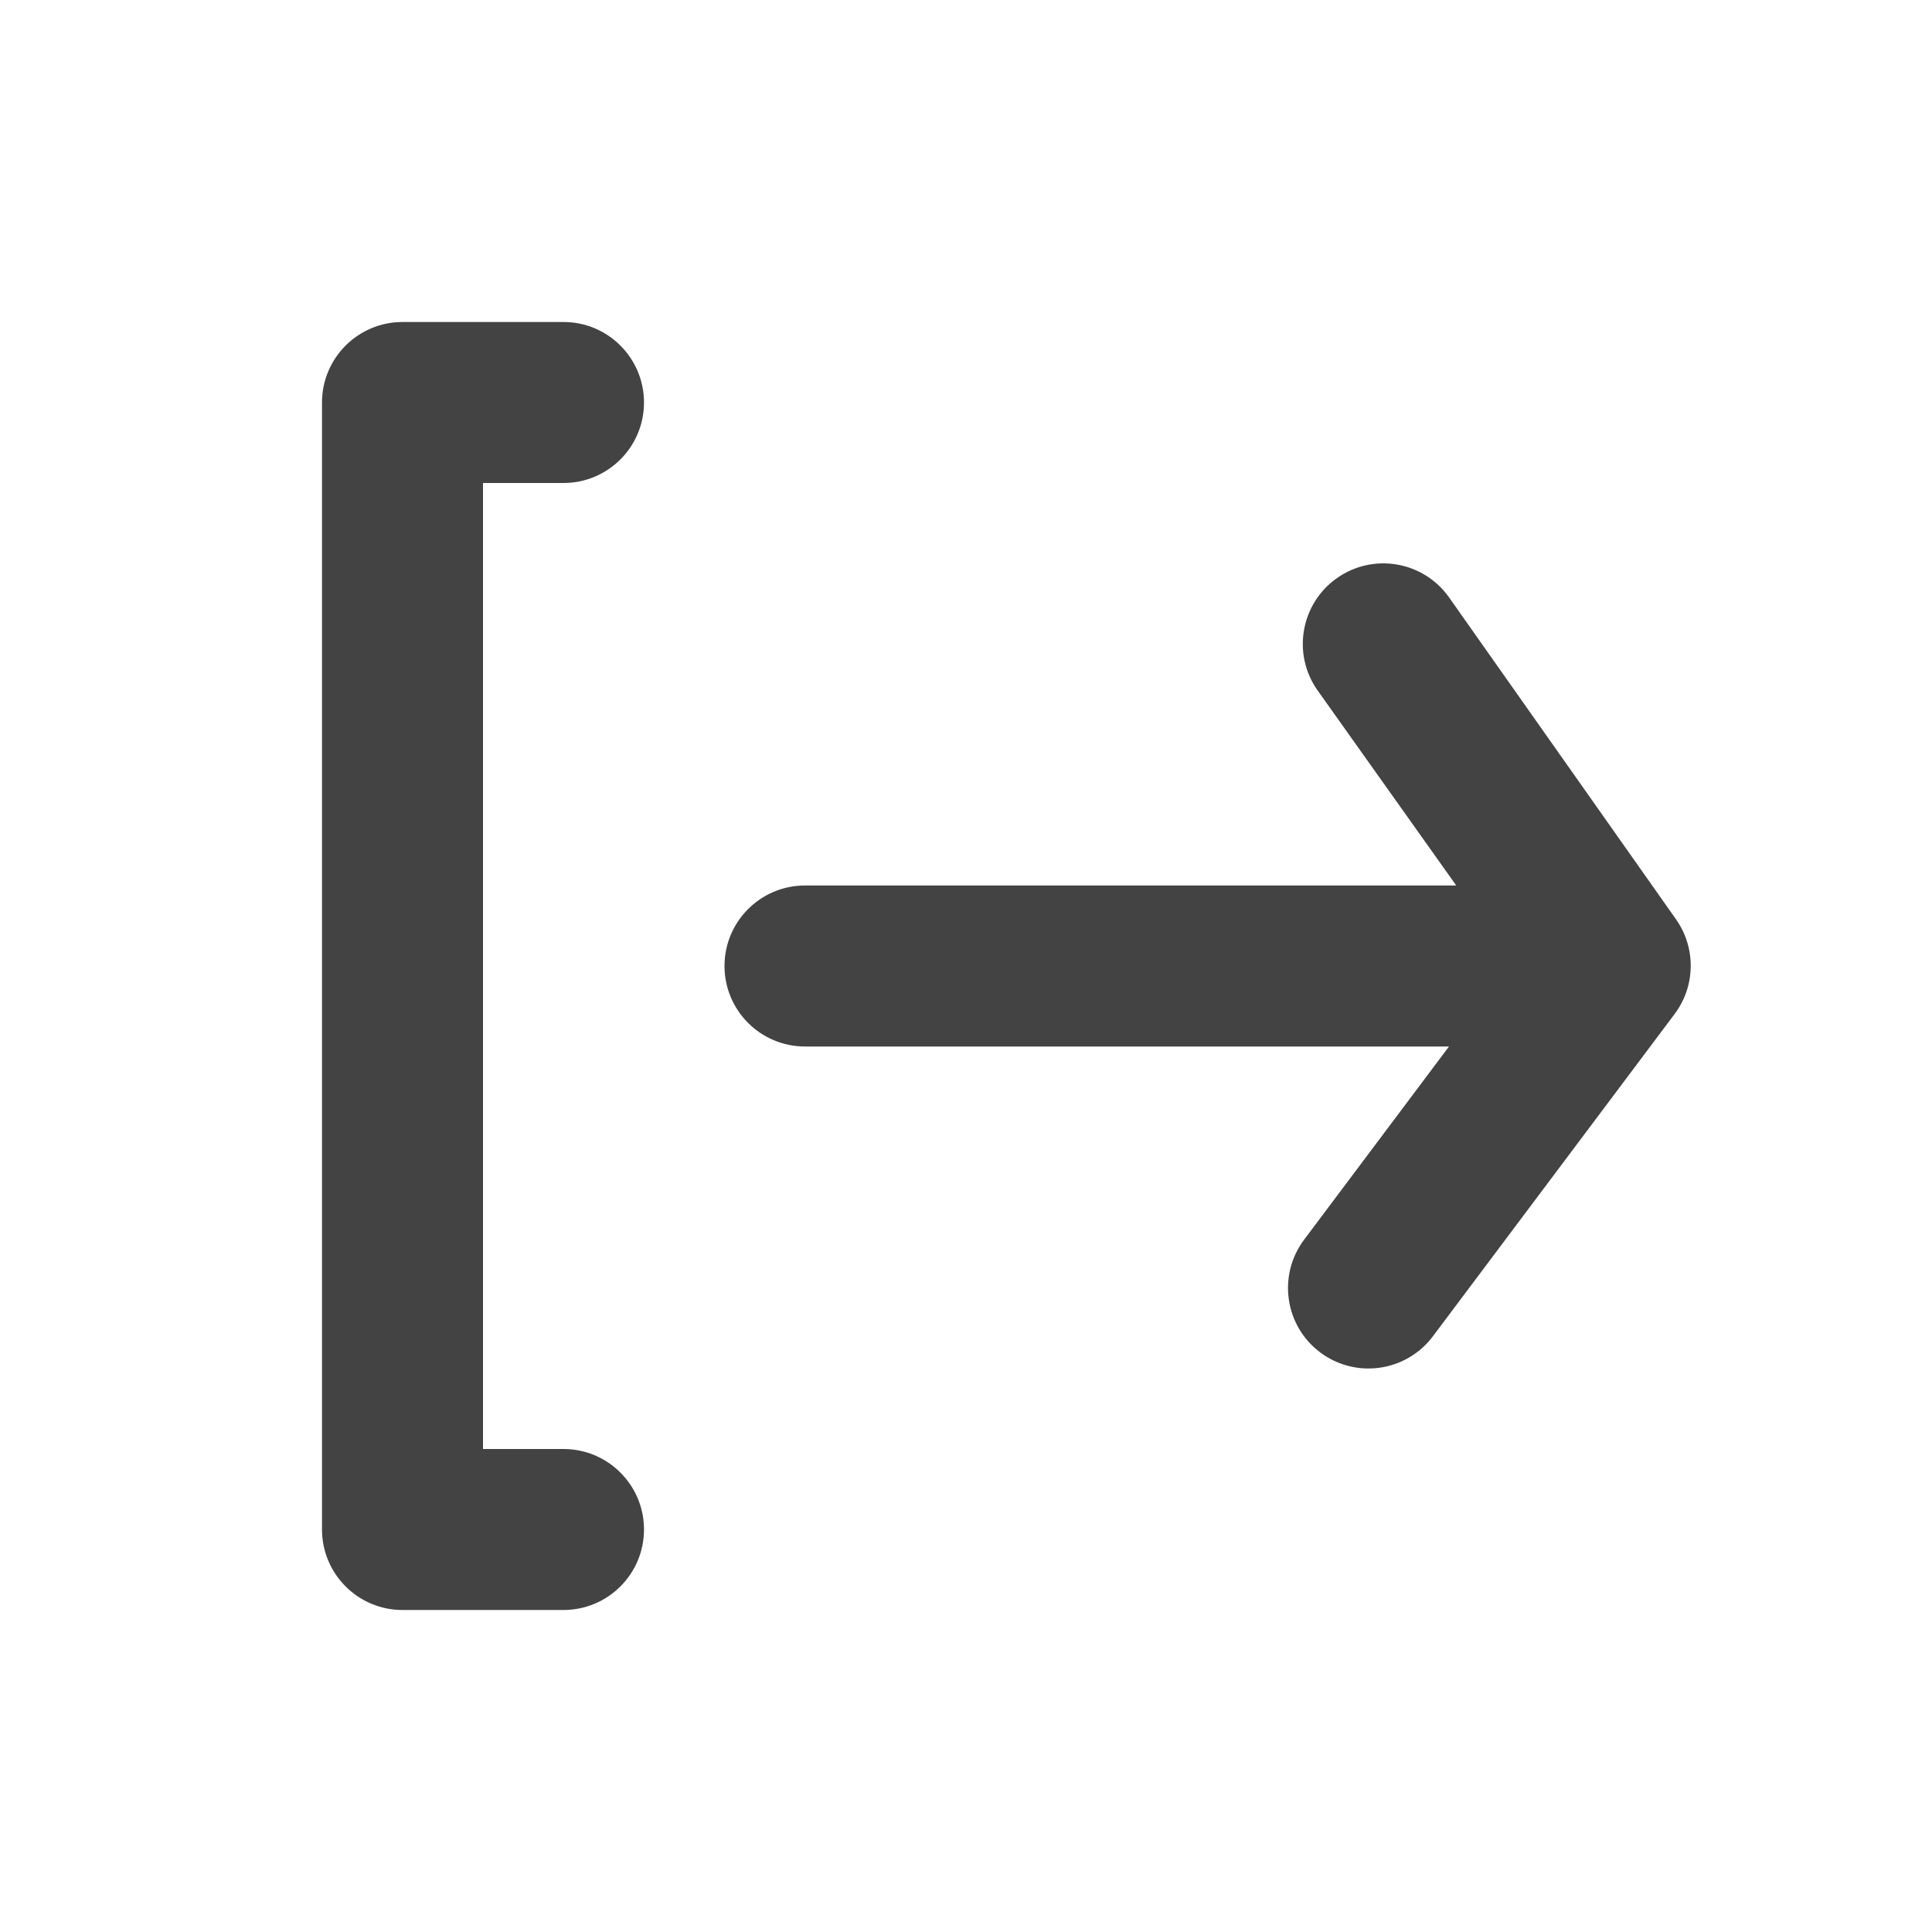
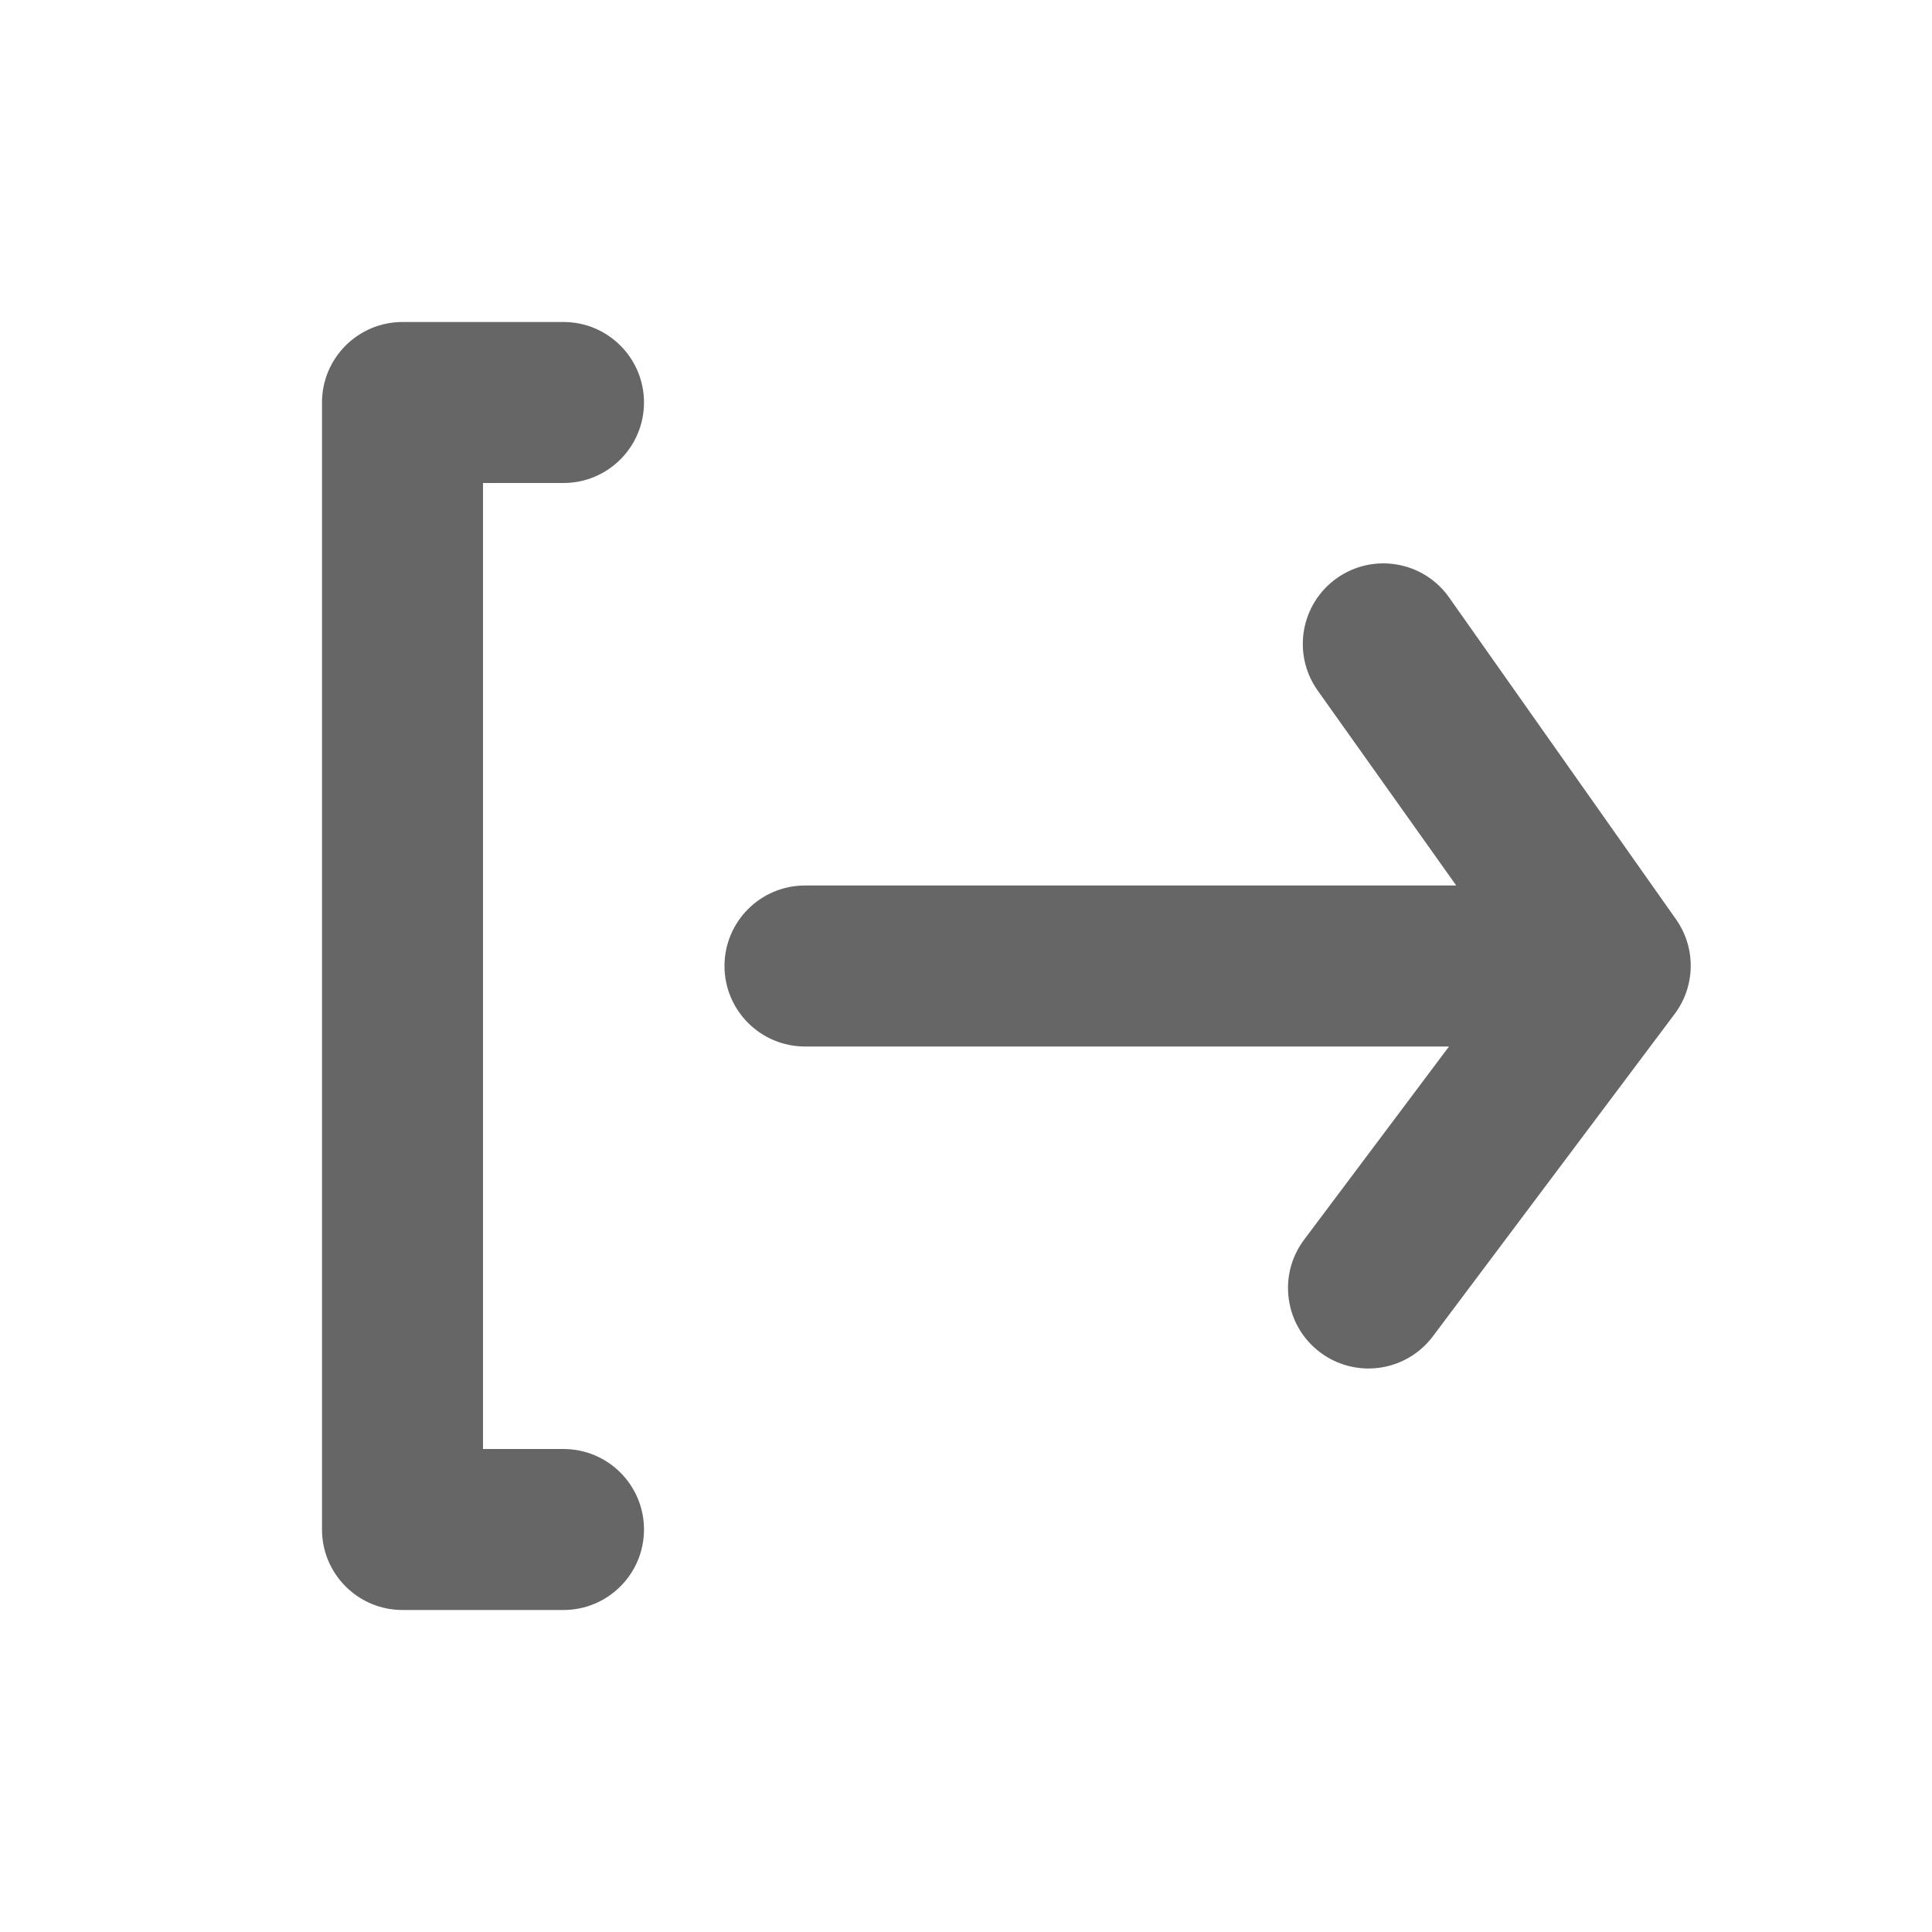
<svg xmlns="http://www.w3.org/2000/svg" version="1.1" viewBox="0 0 24 24">
-   <g fill="#434343">
+   <g fill="#666">
    <path opacity="0" d="M0,0h24v24h-24Z" transform="matrix(6.12323e-17,1,-1,6.12323e-17,24,-7.34788e-16)" />
    <path d="M7,6h-4.37114e-08c0.552,2.41411e-08 1,-0.448 1,-1c2.41411e-08,-0.552 -0.448,-1 -1,-1h-2l-4.37114e-08,1.77636e-15c-0.552,2.41411e-08 -1,0.448 -1,1c0,0 0,0 0,0v14l1.15463e-14,1.50996e-07c8.33927e-08,0.552 0.448,1 1,1h2h-4.37114e-08c0.552,2.41411e-08 1,-0.448 1,-1c2.41411e-08,-0.552 -0.448,-1 -1,-1h-1v-12Z" />
    <path d="M20.82,11.42l-2.82,-4l-3.27264e-09,-4.61334e-09c-0.318,-0.449 -0.94,-0.556 -1.39,-0.24l2.06134e-08,-1.44446e-08c-0.452,0.317 -0.562,0.941 -0.245,1.393c0.002,0.002 0.003,0.005 0.005,0.007l1.72,2.42h-8.09l-4.37114e-08,1.77636e-15c-0.552,2.41411e-08 -1,0.448 -1,1c2.41411e-08,0.552 0.448,1 1,1h8l-1.8,2.4l5.13133e-08,-6.84178e-08c-0.331,0.442 -0.242,1.069 0.2,1.4l-7.79577e-08,-5.84683e-08c0.173,0.13 0.384,0.2 0.6,0.2h-4.37114e-08c0.315,1.37585e-08 0.611,-0.148 0.8,-0.4l3,-4l-9.3099e-09,1.22947e-08c0.263,-0.347 0.271,-0.824 0.02,-1.18Z" />
  </g>
</svg>
